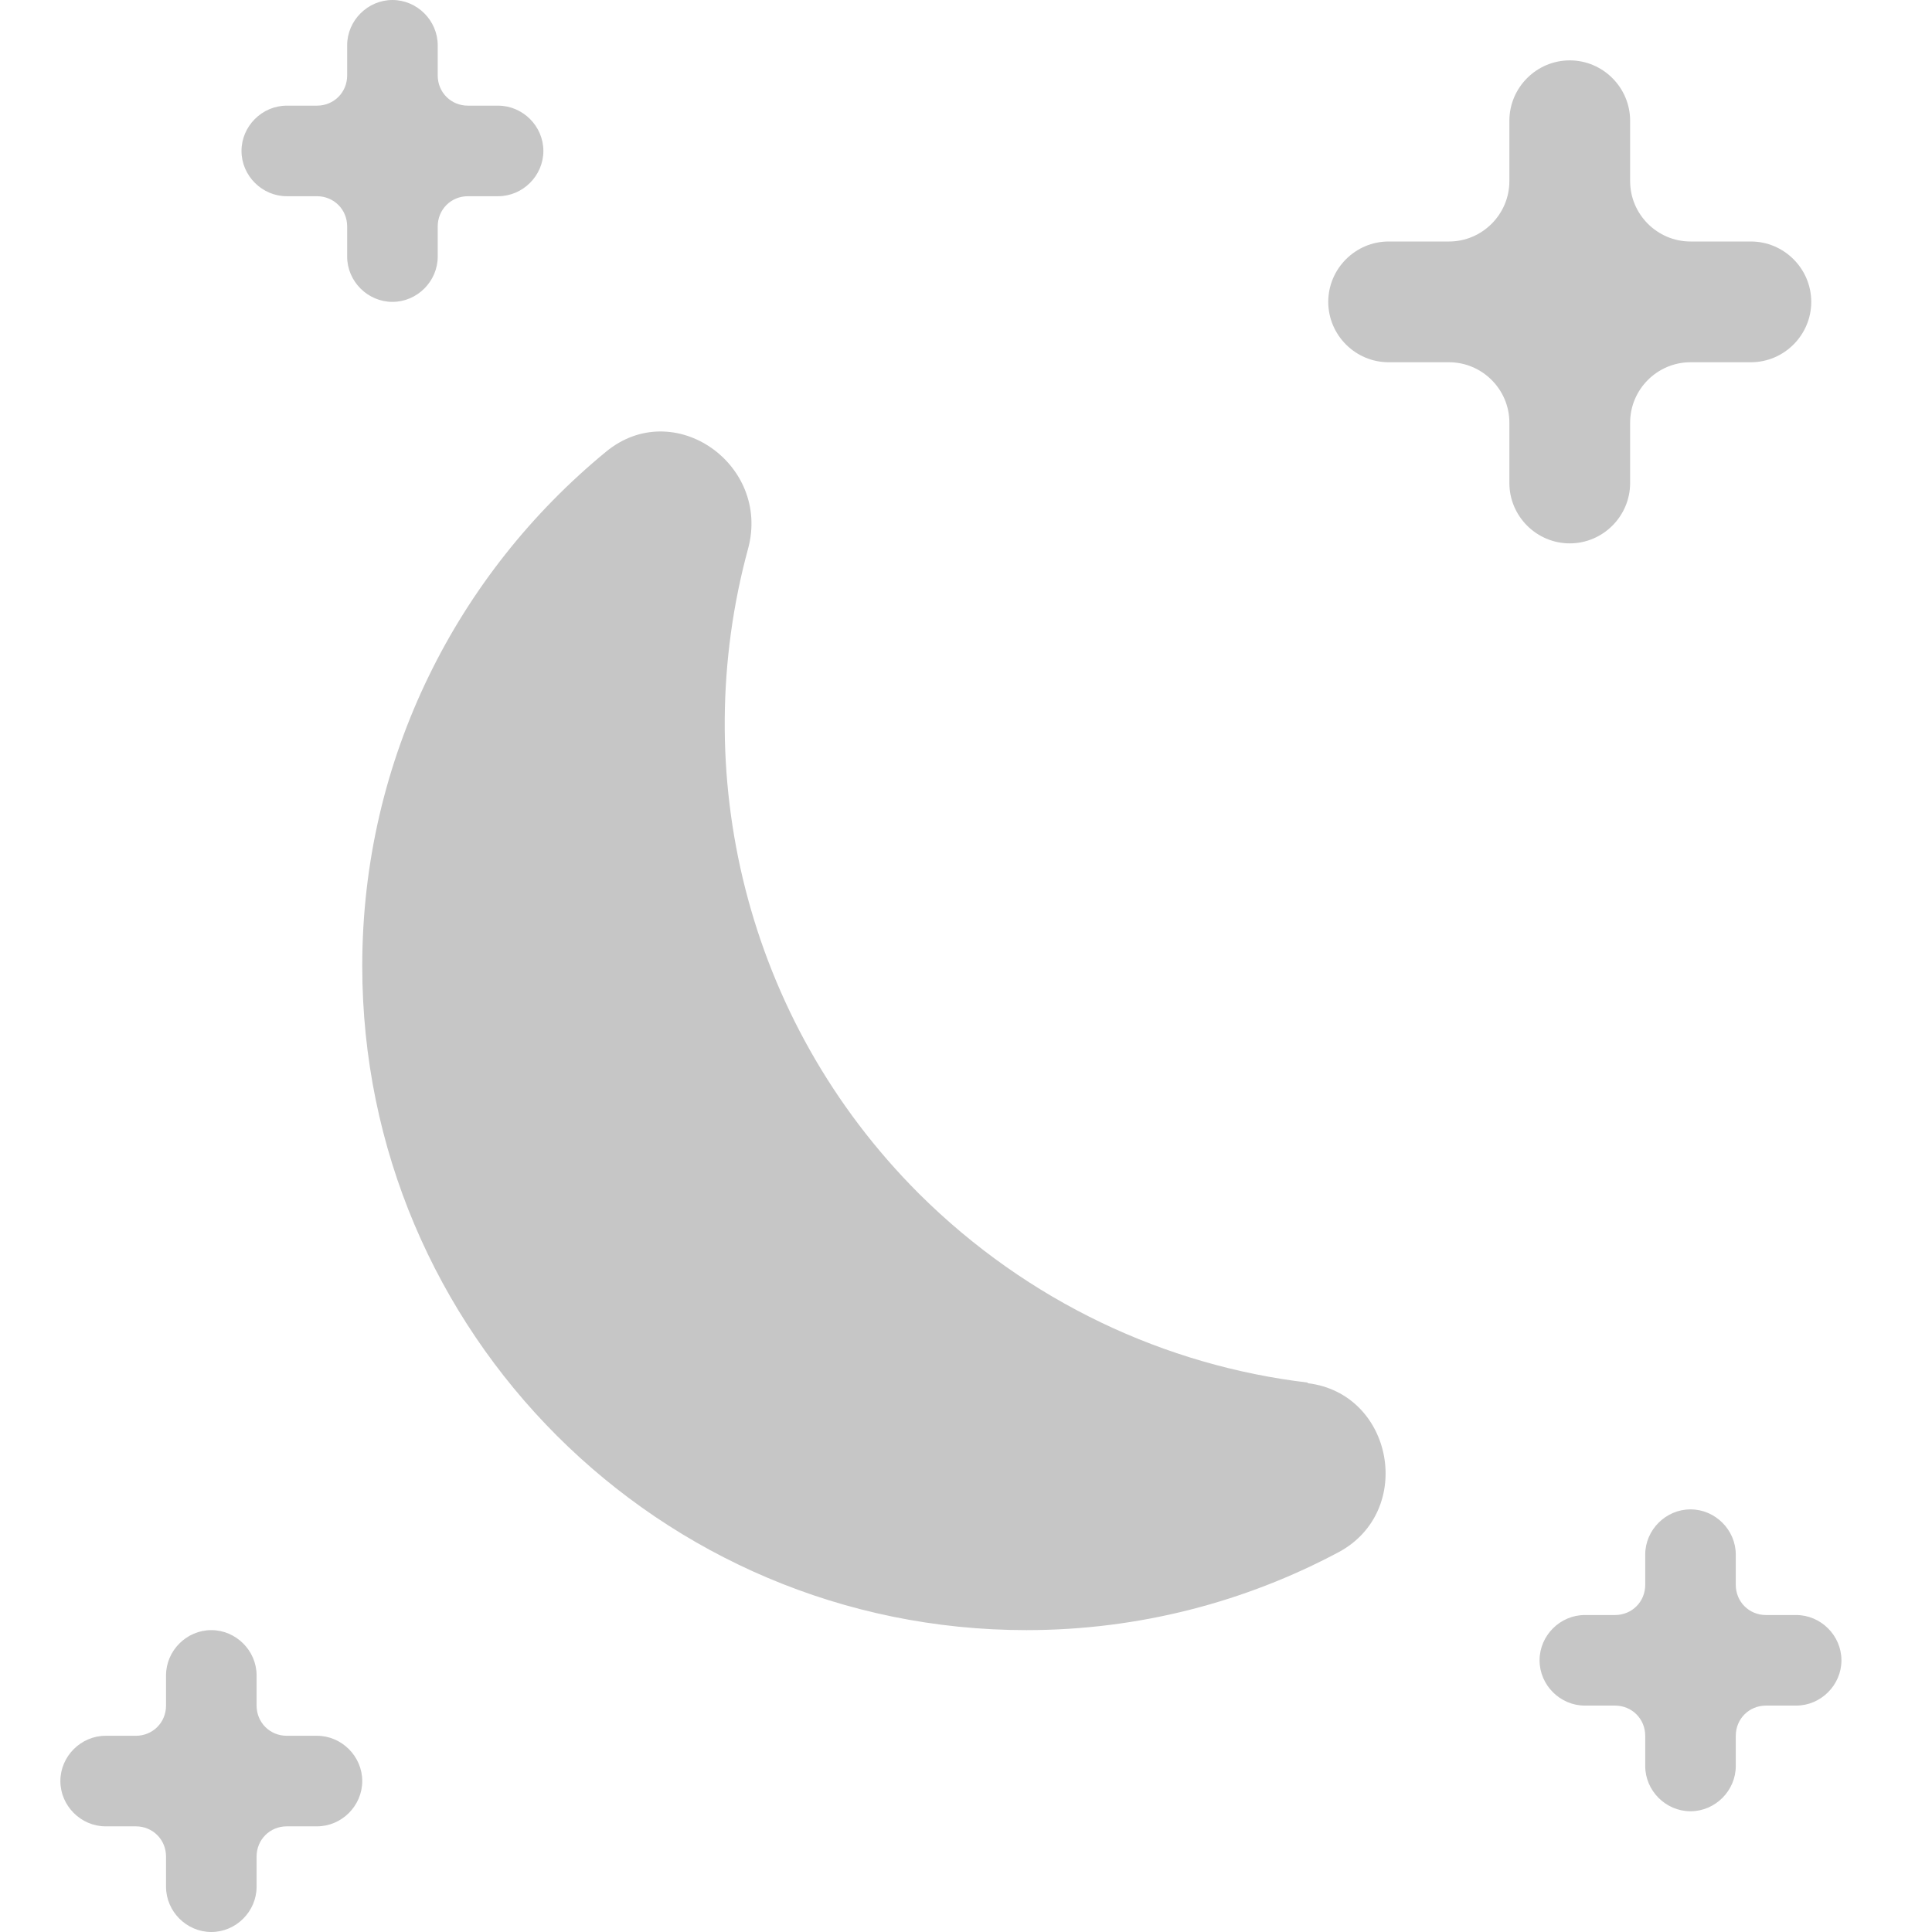
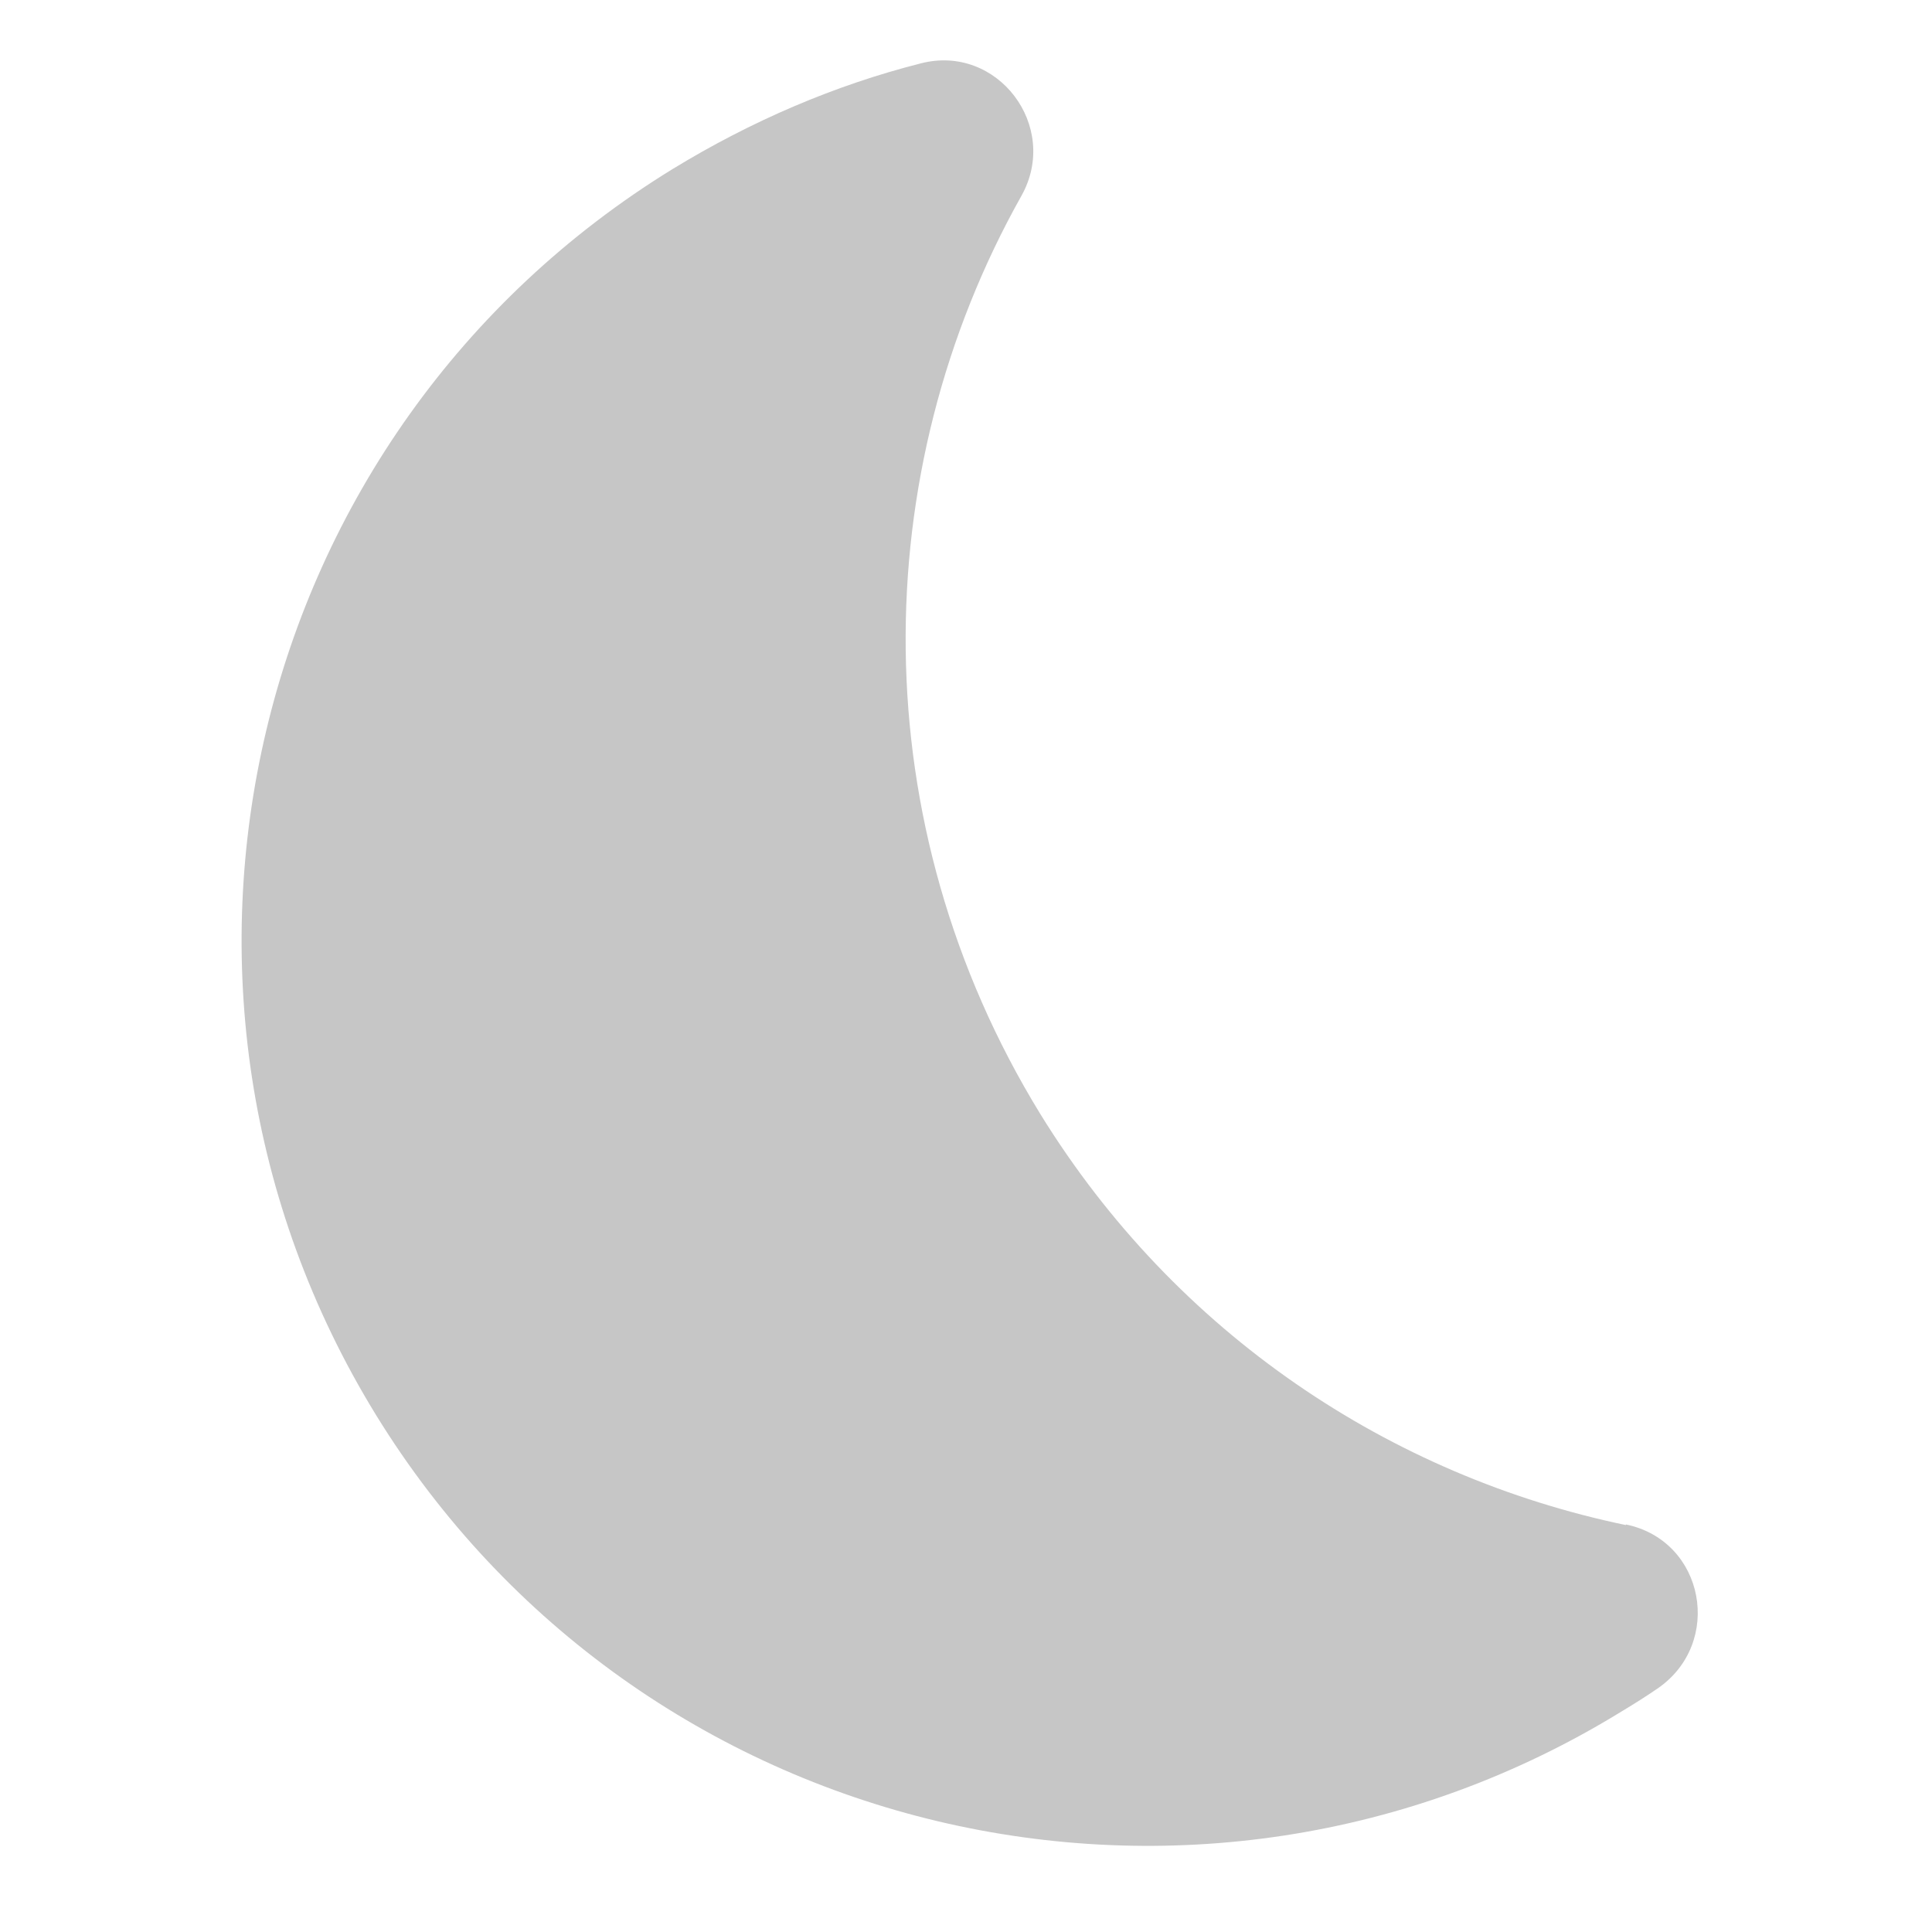
<svg xmlns="http://www.w3.org/2000/svg" width="32" height="32" viewBox="0 0 32 32" fill="none">
-   <path d="M21.66 22.91C23.08 23.08 23.44 25.03 22.17 25.71C20.63 26.53 18.87 27 17 27C10.93 27 6 22.08 6 16C6 12.56 7.58 9.5 10.04 7.48C11.16 6.56 12.77 7.69 12.39 9.09C11.39 12.77 12.33 16.88 15.22 19.77C17.03 21.57 19.31 22.62 21.66 22.9V22.91ZM8.25 1.75H7.75C7.47 1.75 7.25 1.53 7.25 1.25V0.75C7.25 0.34 6.91 0 6.5 0C6.09 0 5.75 0.34 5.75 0.75V1.25C5.75 1.53 5.53 1.75 5.25 1.75H4.75C4.34 1.75 4 2.09 4 2.5C4 2.91 4.34 3.25 4.75 3.25H5.25C5.53 3.25 5.75 3.47 5.75 3.75V4.25C5.75 4.66 6.09 5 6.5 5C6.91 5 7.25 4.66 7.25 4.25V3.75C7.25 3.47 7.47 3.25 7.75 3.25H8.25C8.66 3.25 9 2.91 9 2.5C9 2.09 8.66 1.75 8.25 1.75ZM5.25 28.75H4.75C4.47 28.75 4.25 28.53 4.25 28.25V27.75C4.25 27.34 3.91 27 3.5 27C3.09 27 2.75 27.34 2.75 27.75V28.25C2.75 28.53 2.53 28.75 2.25 28.75H1.75C1.34 28.75 1 29.09 1 29.5C1 29.91 1.34 30.25 1.75 30.25H2.25C2.53 30.25 2.75 30.47 2.75 30.75V31.25C2.75 31.66 3.09 32 3.5 32C3.91 32 4.25 31.66 4.25 31.25V30.75C4.25 30.47 4.47 30.25 4.75 30.25H5.25C5.66 30.25 6 29.91 6 29.5C6 29.09 5.66 28.75 5.25 28.75ZM29.75 26.75H29.25C28.97 26.75 28.75 26.53 28.75 26.25V25.75C28.75 25.34 28.41 25 28 25C27.59 25 27.25 25.34 27.25 25.75V26.25C27.25 26.53 27.03 26.75 26.75 26.75H26.25C25.84 26.75 25.5 27.09 25.5 27.5C25.5 27.91 25.84 28.25 26.25 28.25H26.75C27.03 28.25 27.25 28.47 27.25 28.75V29.25C27.25 29.66 27.59 30 28 30C28.41 30 28.75 29.66 28.75 29.25V28.75C28.75 28.47 28.97 28.25 29.25 28.25H29.75C30.16 28.25 30.5 27.91 30.5 27.5C30.5 27.09 30.16 26.75 29.75 26.75ZM29 4H28C27.45 4 27 3.55 27 3V2C27 1.45 26.55 1 26 1C25.45 1 25 1.45 25 2V3C25 3.55 24.55 4 24 4H23C22.45 4 22 4.45 22 5C22 5.55 22.45 6 23 6H24C24.55 6 25 6.45 25 7V8C25 8.55 25.45 9 26 9C26.55 9 27 8.55 27 8V7C27 6.45 27.45 6 28 6H29C29.55 6 30 5.55 30 5C30 4.45 29.55 4 29 4Z" fill="#C6C6C6" />
+   <path d="M26.93 25.25C28.24 25.52 28.55 27.22 27.45 27.97C27.26 28.1 27.07 28.22 26.87 28.34C19.81 32.69 10.57 30.49 6.23 23.44C1.89 16.38 4.08 7.14 11.14 2.8C12.45 2 13.83 1.41 15.25 1.05C16.52 0.72 17.56 2.09 16.92 3.24C14.34 7.83 14.28 13.64 17.23 18.45C19.48 22.1 23.04 24.45 26.93 25.26V25.25Z" fill="#C6C6C6" />
</svg>
